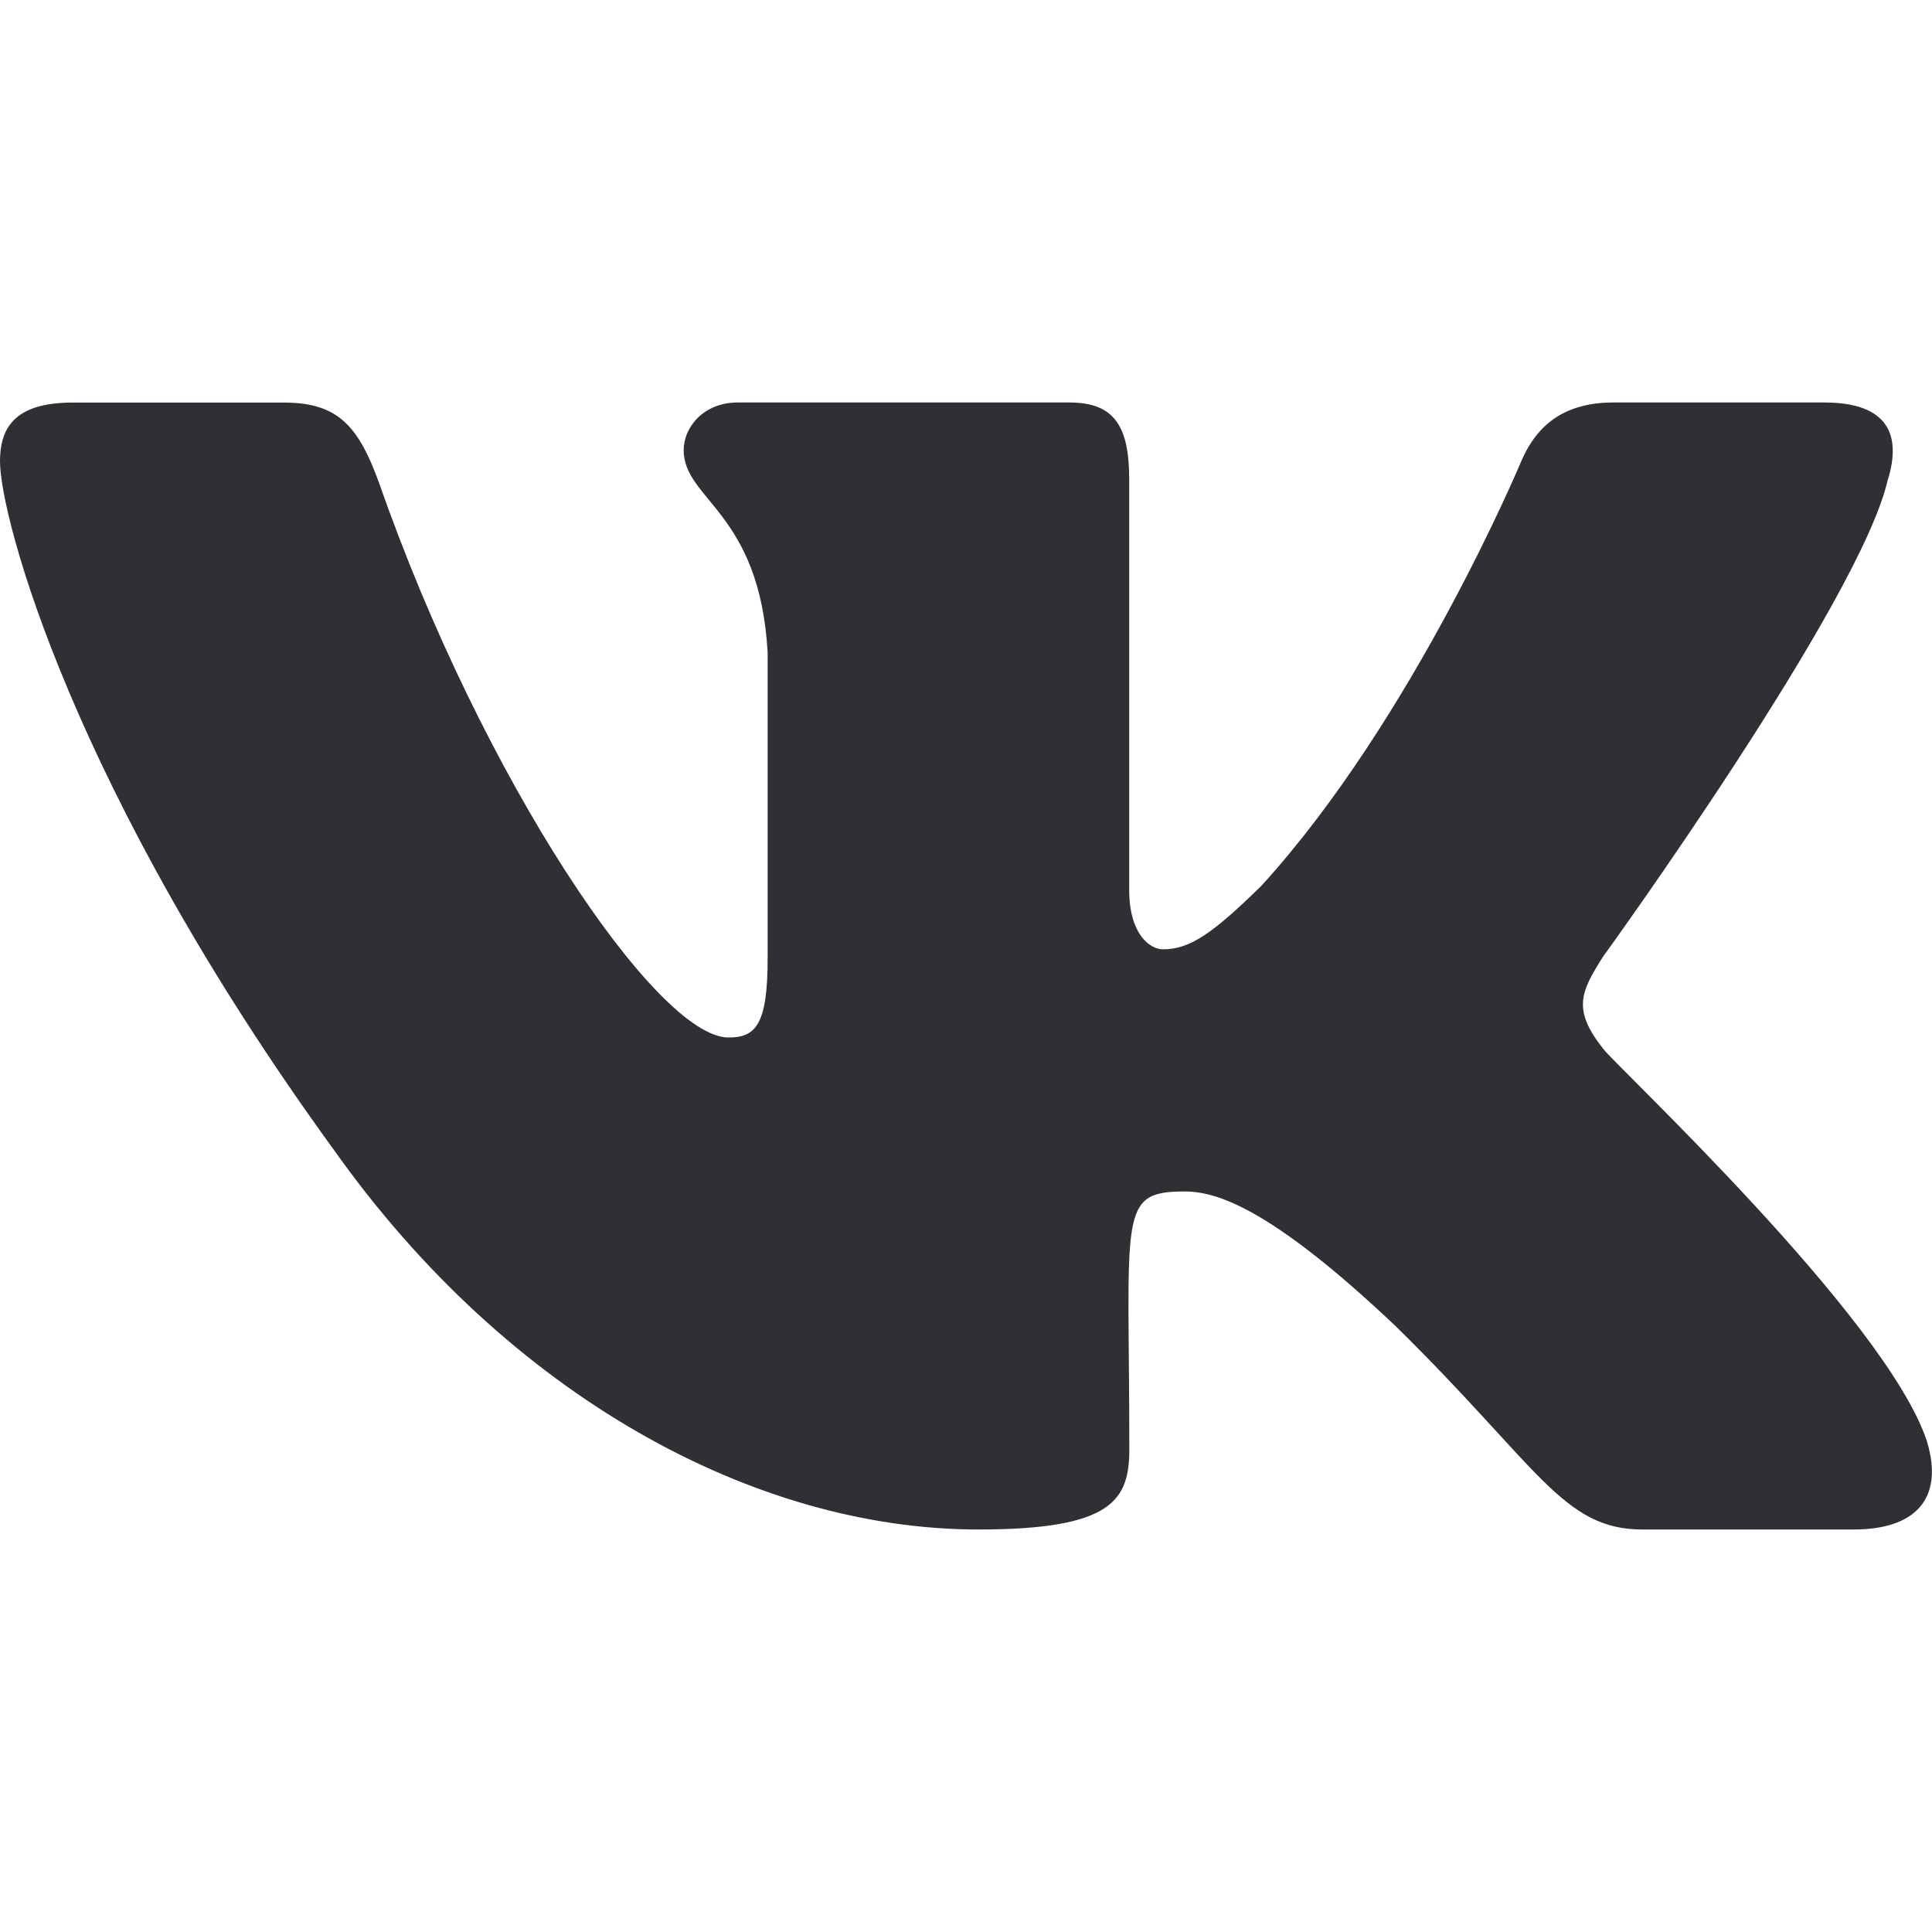
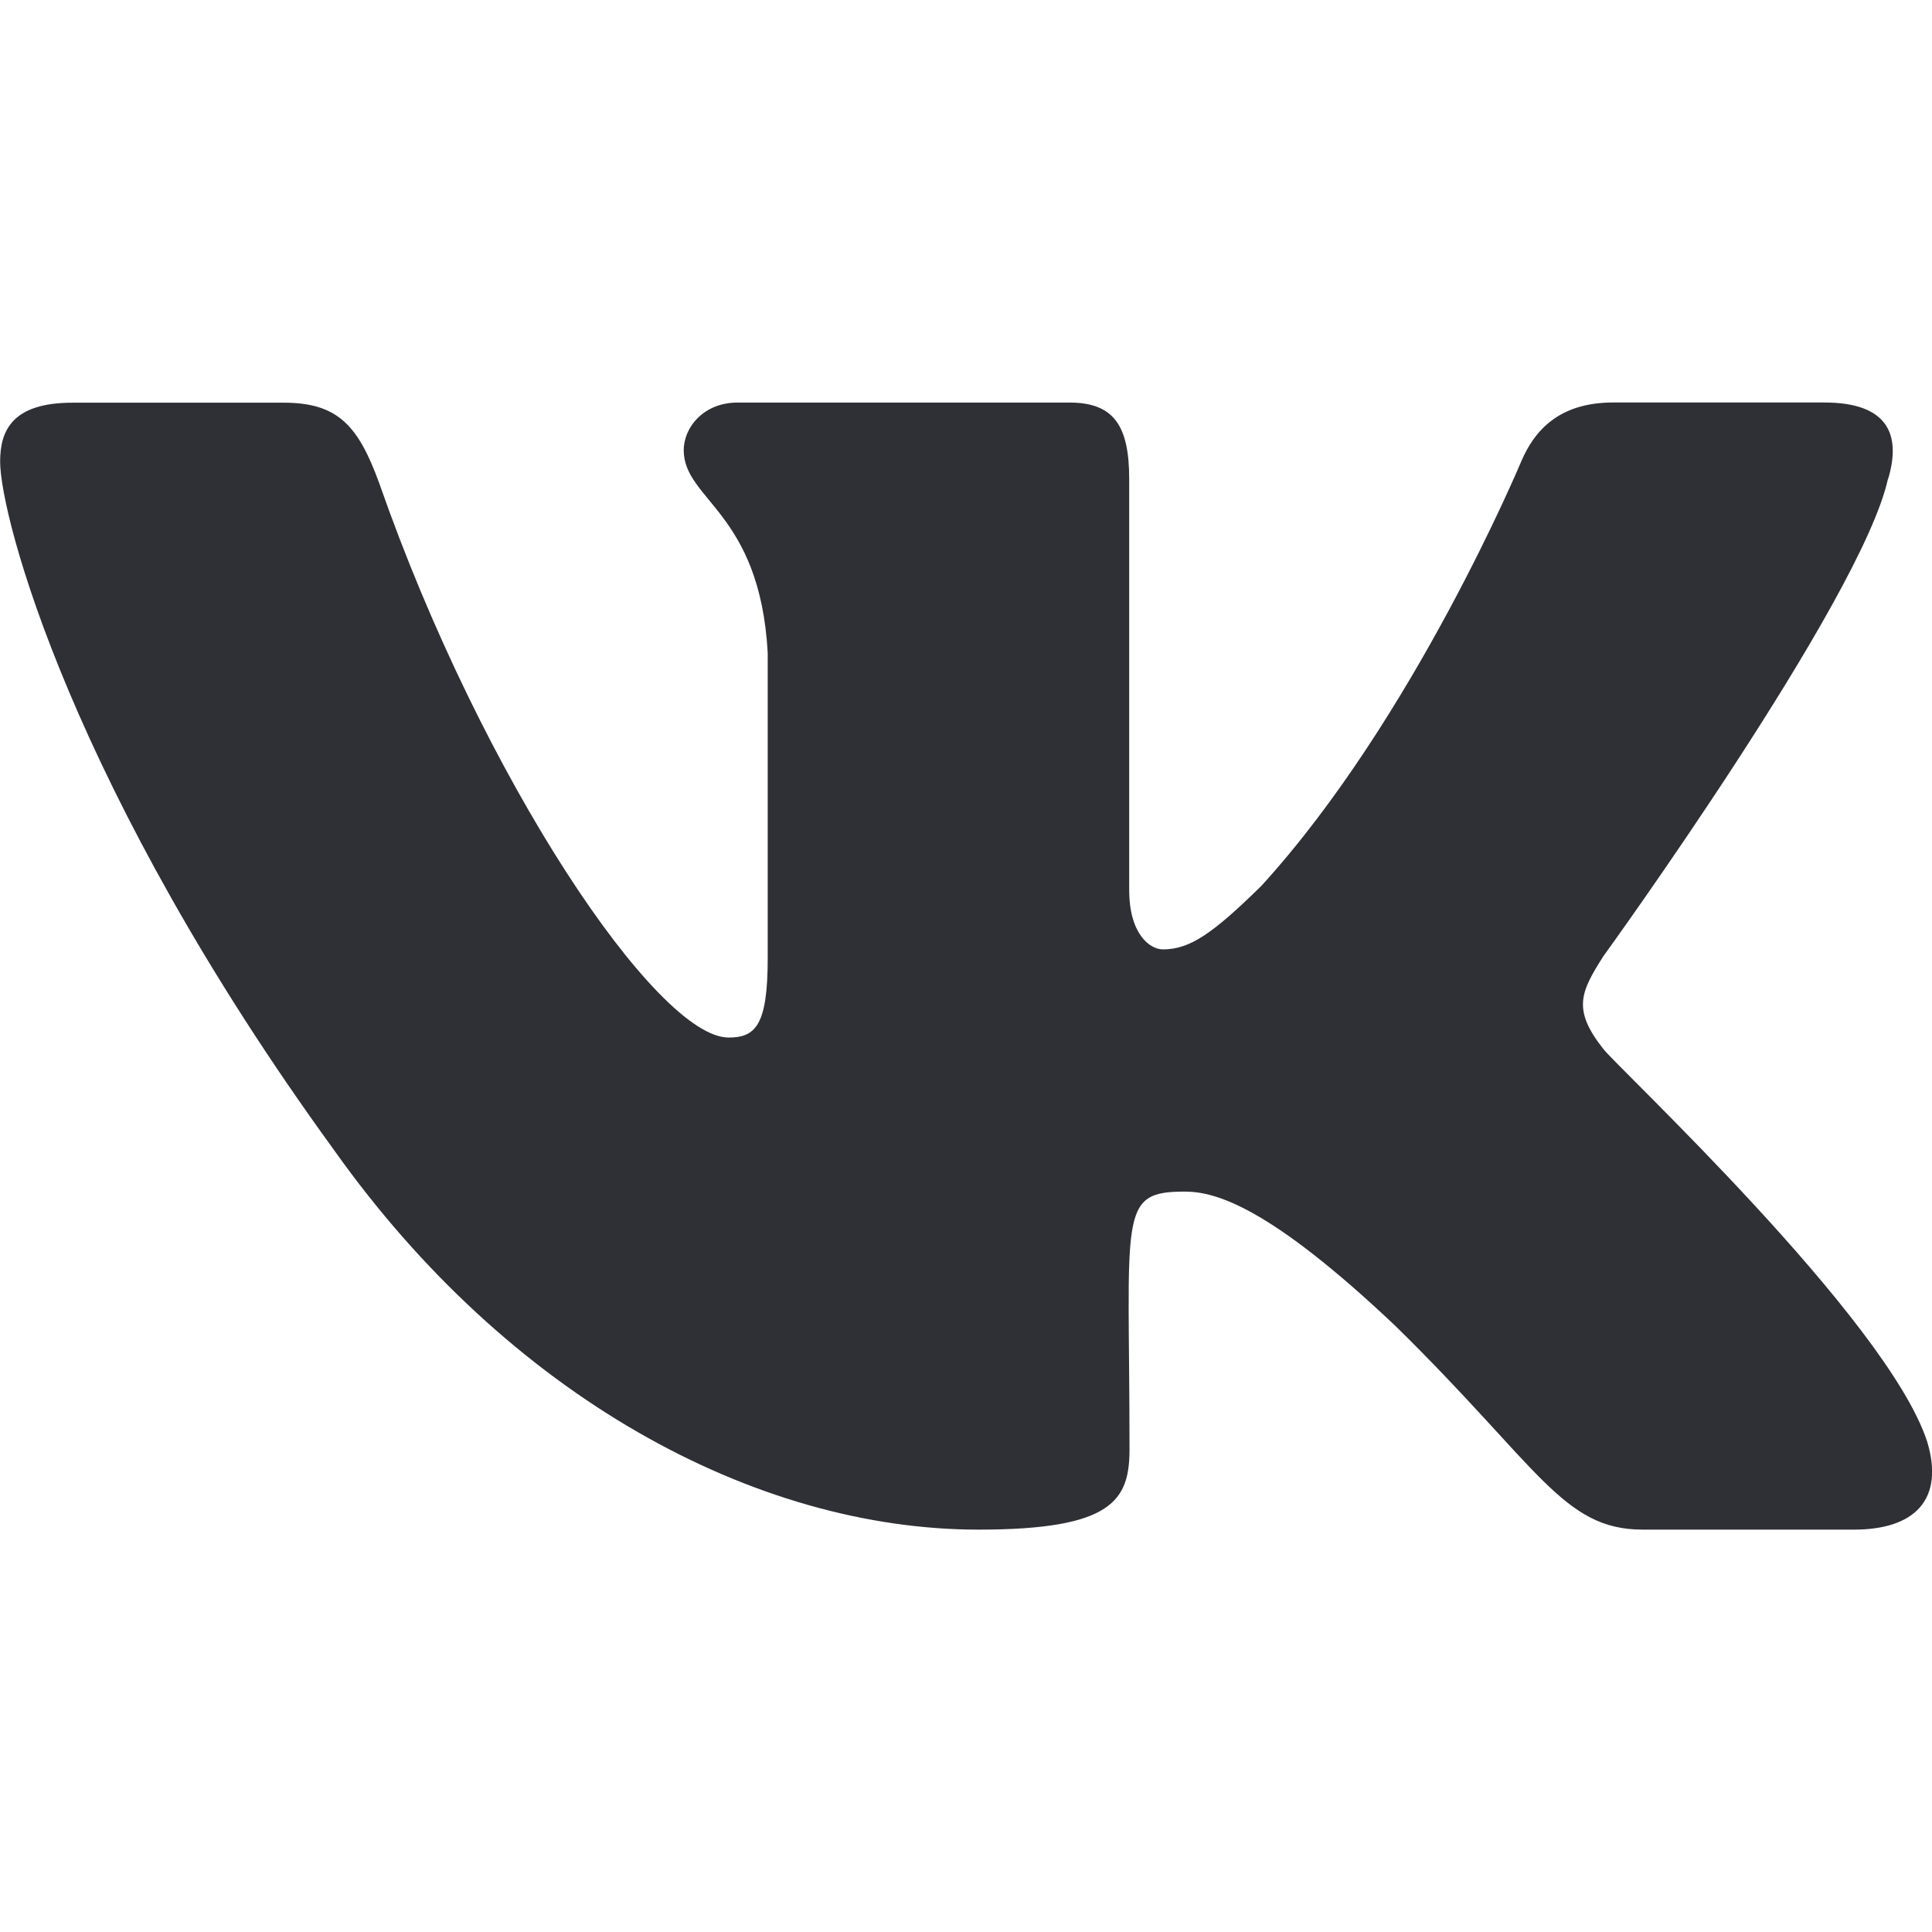
<svg xmlns="http://www.w3.org/2000/svg" width="30" height="30" viewBox="0 0 30 30" fill="none">
-   <path d="M24.894 16.285C24.409 15.672 24.547 15.4 24.894 14.852C24.9 14.846 28.904 9.314 29.316 7.438L29.319 7.436C29.524 6.753 29.319 6.25 28.328 6.25H25.047C24.212 6.25 23.828 6.681 23.621 7.164C23.621 7.164 21.951 11.161 19.589 13.752C18.826 14.501 18.474 14.741 18.058 14.741C17.852 14.741 17.534 14.501 17.534 13.818V7.436C17.534 6.616 17.3 6.25 16.609 6.25H11.451C10.928 6.25 10.616 6.633 10.616 6.989C10.616 7.766 11.797 7.945 11.92 10.133V14.879C11.92 15.919 11.731 16.11 11.312 16.11C10.197 16.11 7.491 12.096 5.888 7.503C5.564 6.611 5.247 6.251 4.406 6.251H1.125C0.189 6.251 0 6.683 0 7.165C0 8.018 1.115 12.256 5.185 17.856C7.897 21.679 11.717 23.75 15.193 23.75C17.281 23.75 17.536 23.29 17.536 22.499C17.536 18.846 17.348 18.501 18.394 18.501C18.879 18.501 19.714 18.741 21.664 20.585C23.892 22.771 24.259 23.75 25.506 23.75H28.786C29.721 23.75 30.195 23.29 29.922 22.383C29.299 20.474 25.084 16.547 24.894 16.285Z" fill="#2F3035" />
+   <path d="M24.894 16.285c-.485-.613-.346-.885 0-1.433.006-.006 4.01-5.539 4.422-7.415l.003-.001c.205-.684 0-1.186-.991-1.186h-3.28c-.835 0-1.22.431-1.426.914 0 0-1.67 3.998-4.033 6.589-.762.749-1.115.989-1.531.989-.205 0-.524-.24-.524-.924v-6.381c0-.82-.234-1.186-.925-1.186h-5.157c-.524 0-.835.383-.835.739 0 .778 1.181.956 1.304 3.144v4.746c0 1.04-.189 1.231-.607 1.231-1.115 0-3.821-4.014-5.425-8.607-.324-.891-.64-1.251-1.481-1.251h-3.281c-.936 0-1.125.431-1.125.914 0 .853 1.115 5.091 5.185 10.691 2.713 3.823 6.532 5.894 10.008 5.894 2.089 0 2.344-.46 2.344-1.251 0-3.652-.189-3.998.857-3.998.485 0 1.32.24 3.27 2.084 2.229 2.186 2.595 3.165 3.843 3.165h3.28c.935 0 1.409-.46 1.136-1.367-.624-1.909-4.839-5.835-5.029-6.098z" fill="#2F3035" />
</svg>
